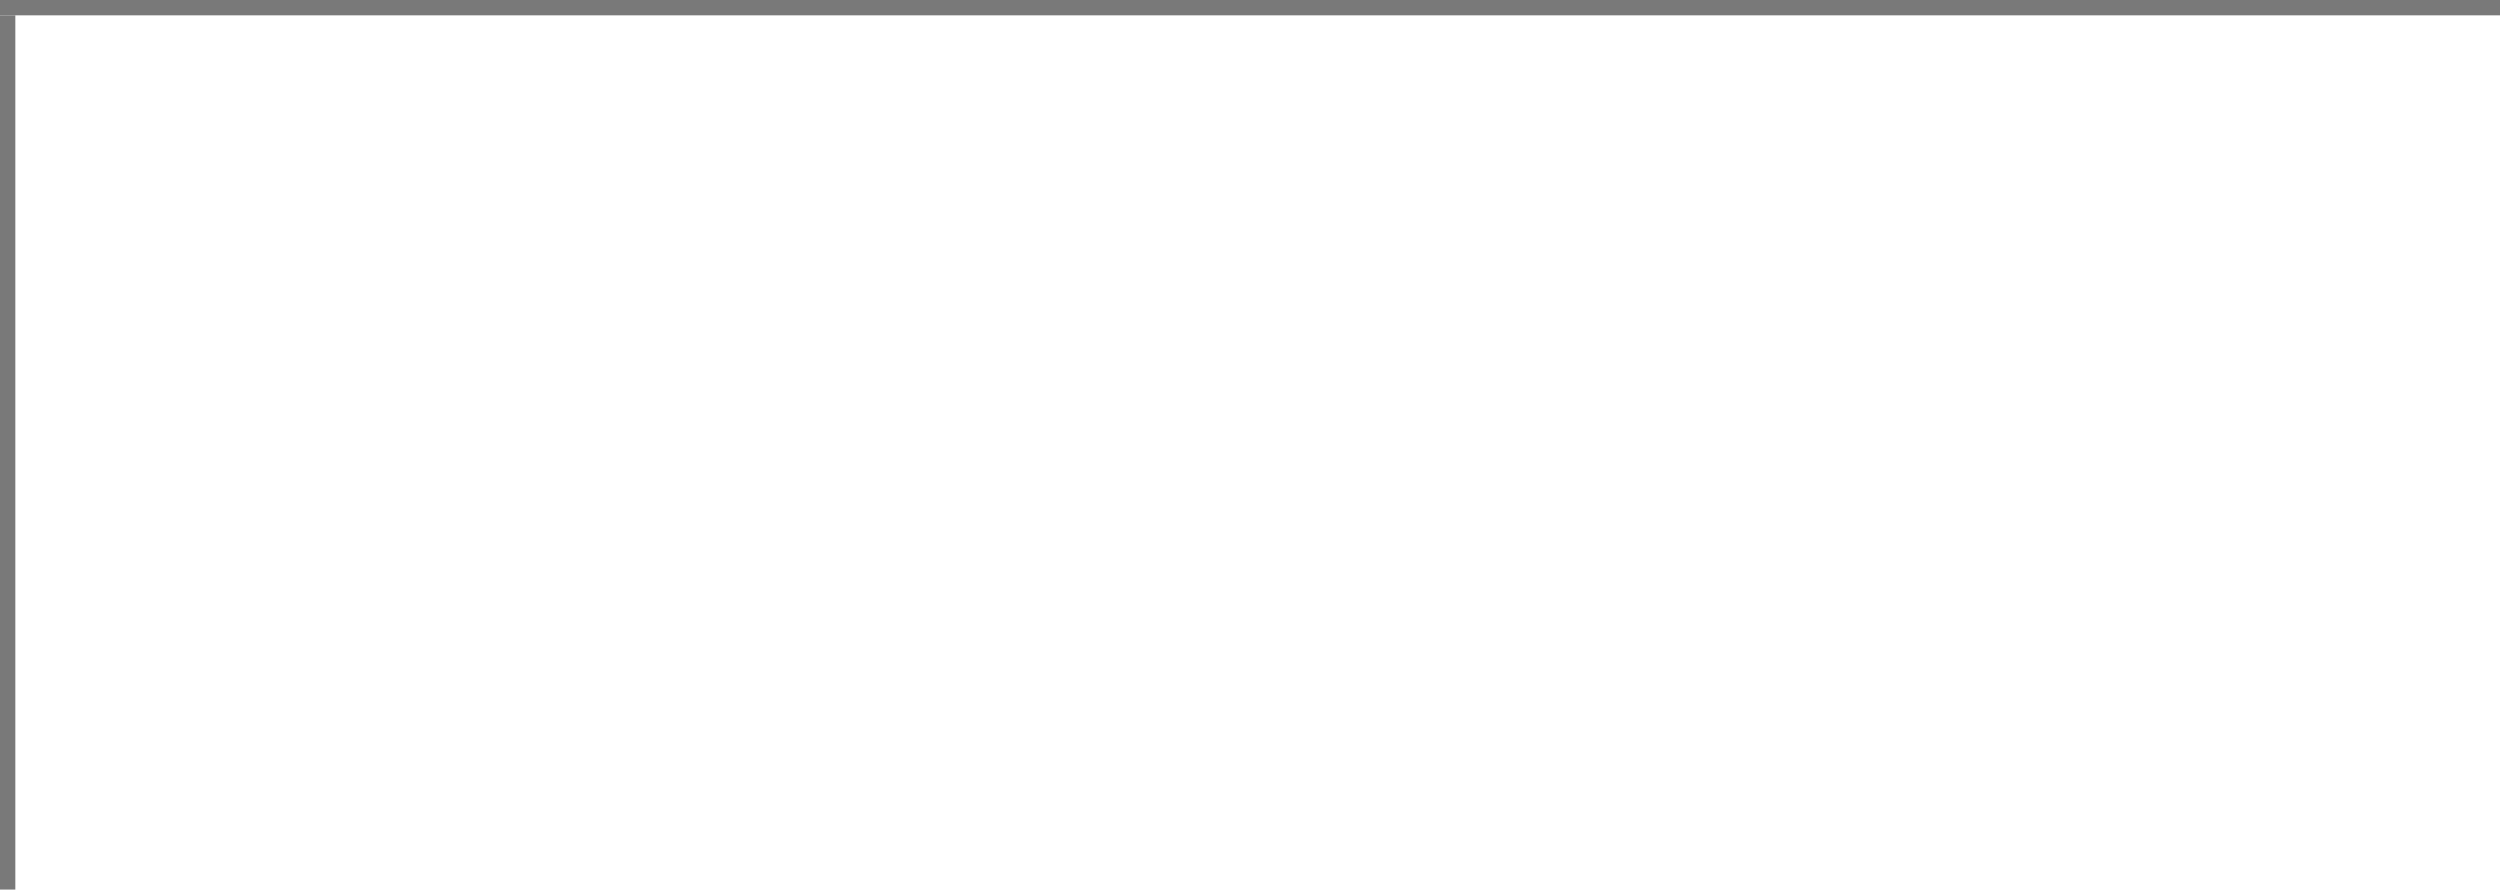
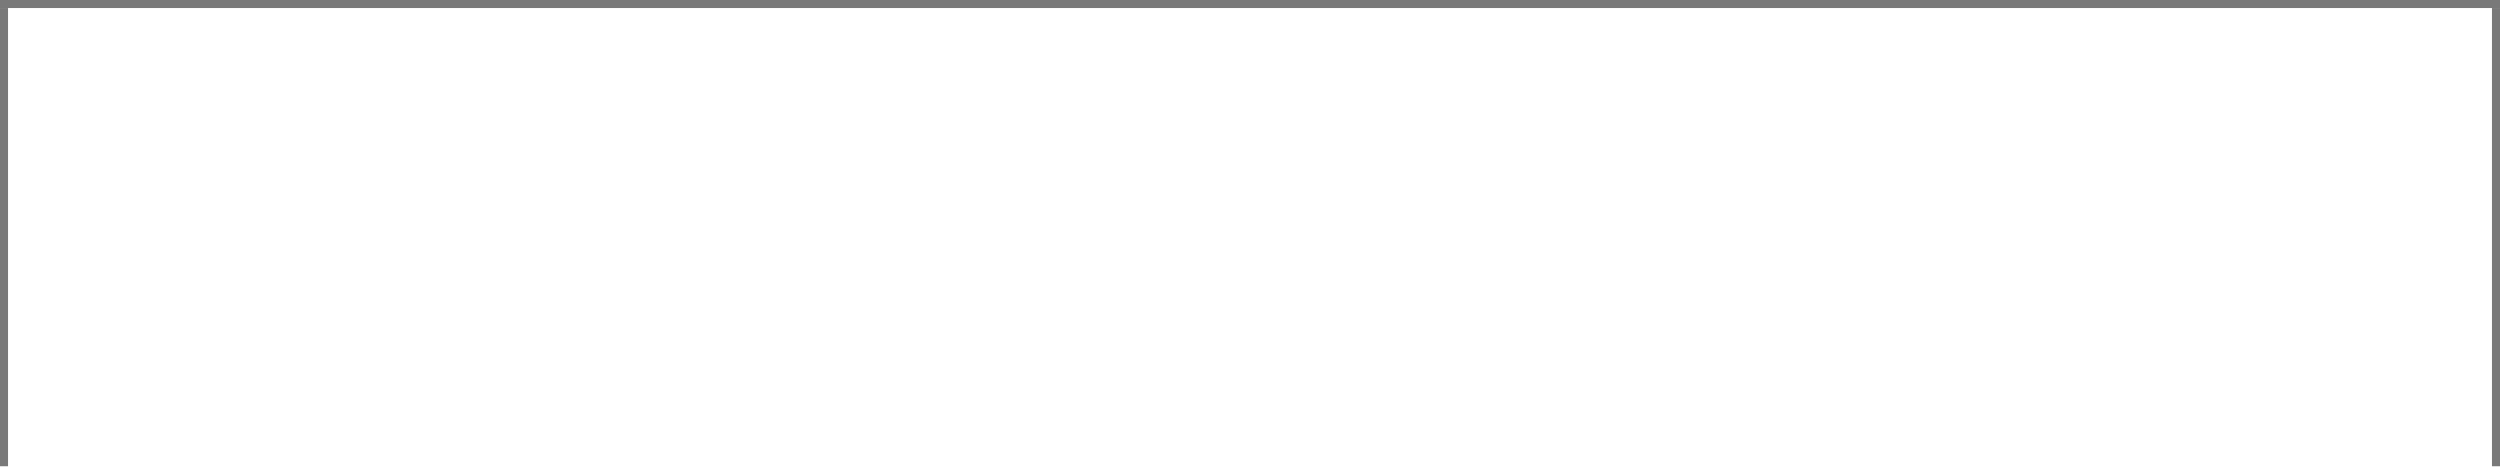
- <svg xmlns="http://www.w3.org/2000/svg" version="1.1" width="163px" height="58px" viewBox="309 214 163 58">
-   <path d="M 1 1  L 163 1  L 163 58  L 1 58  L 1 1  Z " fill-rule="nonzero" fill="rgba(255, 255, 255, 1)" stroke="none" transform="matrix(1 0 0 1 309 214 )" class="fill" />
-   <path d="M 0.5 1  L 0.5 58  " stroke-width="1" stroke-dasharray="0" stroke="rgba(121, 121, 121, 1)" fill="none" transform="matrix(1 0 0 1 309 214 )" class="stroke" />
-   <path d="M 0 0.5  L 163 0.5  " stroke-width="1" stroke-dasharray="0" stroke="rgba(121, 121, 121, 1)" fill="none" transform="matrix(1 0 0 1 309 214 )" class="stroke" />
+ <svg xmlns="http://www.w3.org/2000/svg" version="1.1" width="311px" height="58px" viewBox="472 156 311 58">
+   <path d="M 1 1  L 310 1  L 310 58  L 1 58  L 1 1  Z " fill-rule="nonzero" fill="rgba(255, 255, 255, 1)" stroke="none" transform="matrix(1 0 0 1 472 156 )" class="fill" />
+   <path d="M 0.5 1  L 0.5 58  " stroke-width="1" stroke-dasharray="0" stroke="rgba(121, 121, 121, 1)" fill="none" transform="matrix(1 0 0 1 472 156 )" class="stroke" />
+   <path d="M 0 0.5  L 311 0.5  " stroke-width="1" stroke-dasharray="0" stroke="rgba(121, 121, 121, 1)" fill="none" transform="matrix(1 0 0 1 472 156 )" class="stroke" />
+   <path d="M 310.5 1  L 310.5 58  " stroke-width="1" stroke-dasharray="0" stroke="rgba(121, 121, 121, 1)" fill="none" transform="matrix(1 0 0 1 472 156 )" class="stroke" />
</svg>
